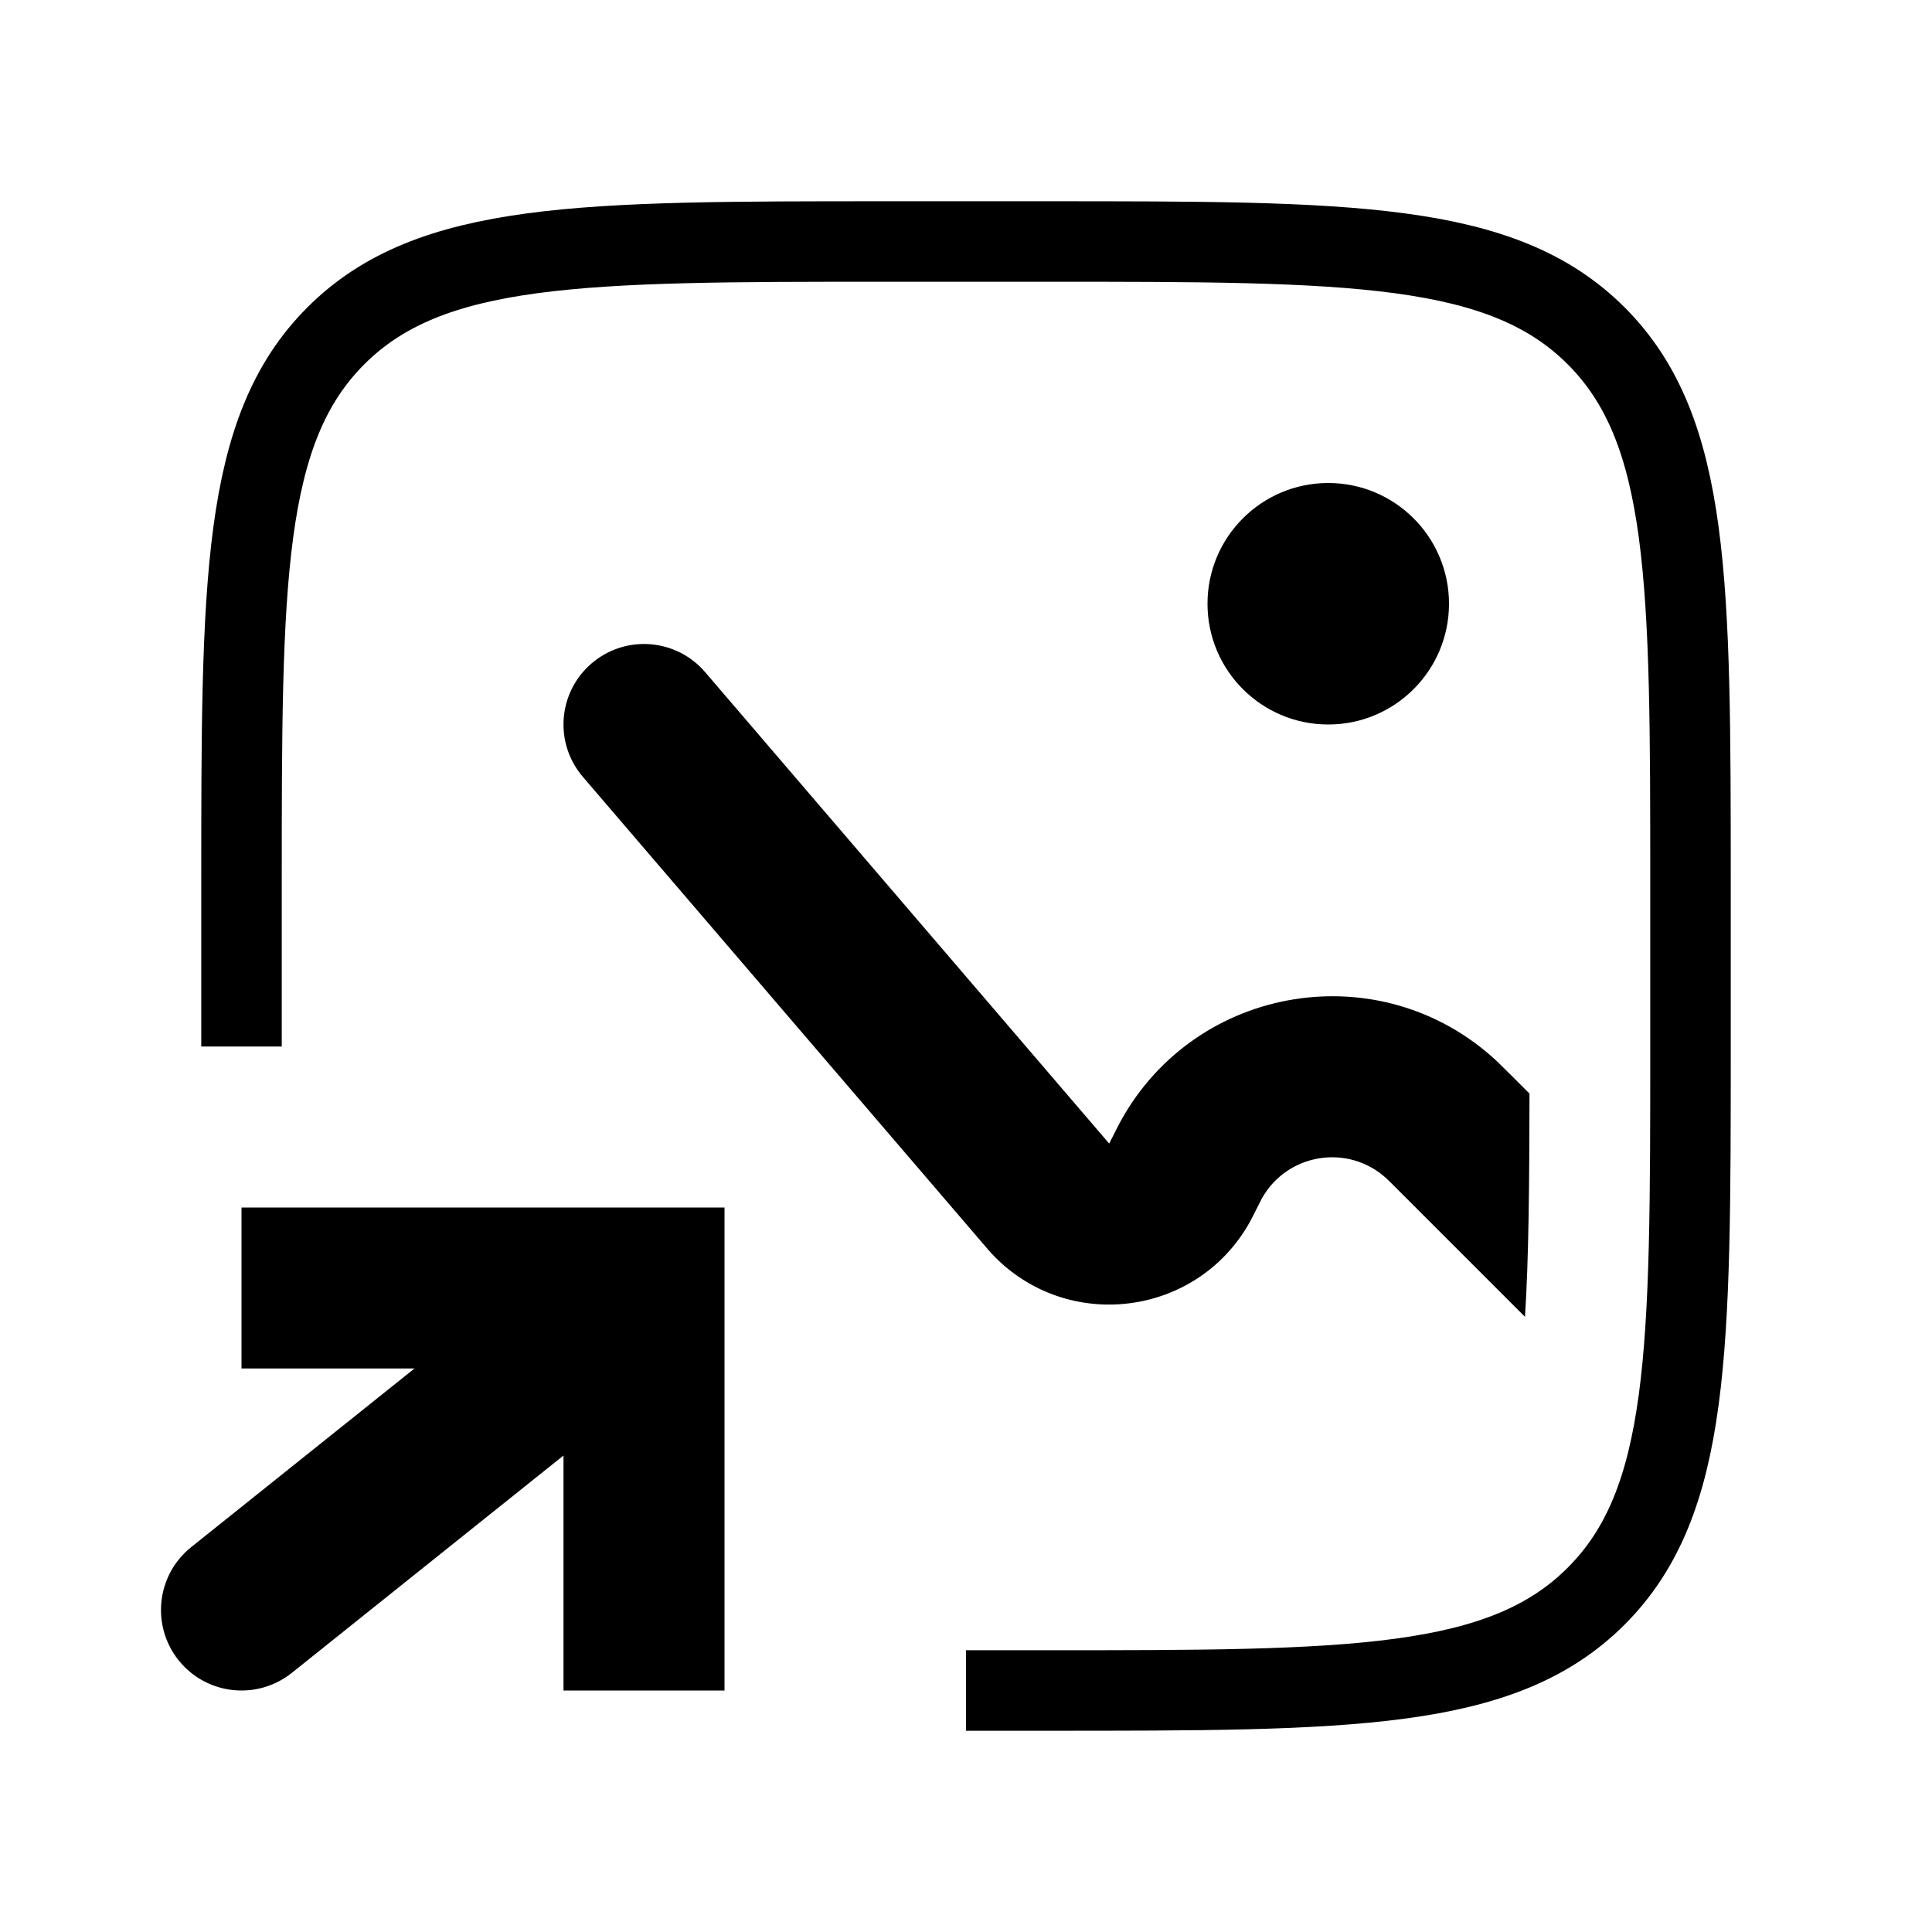
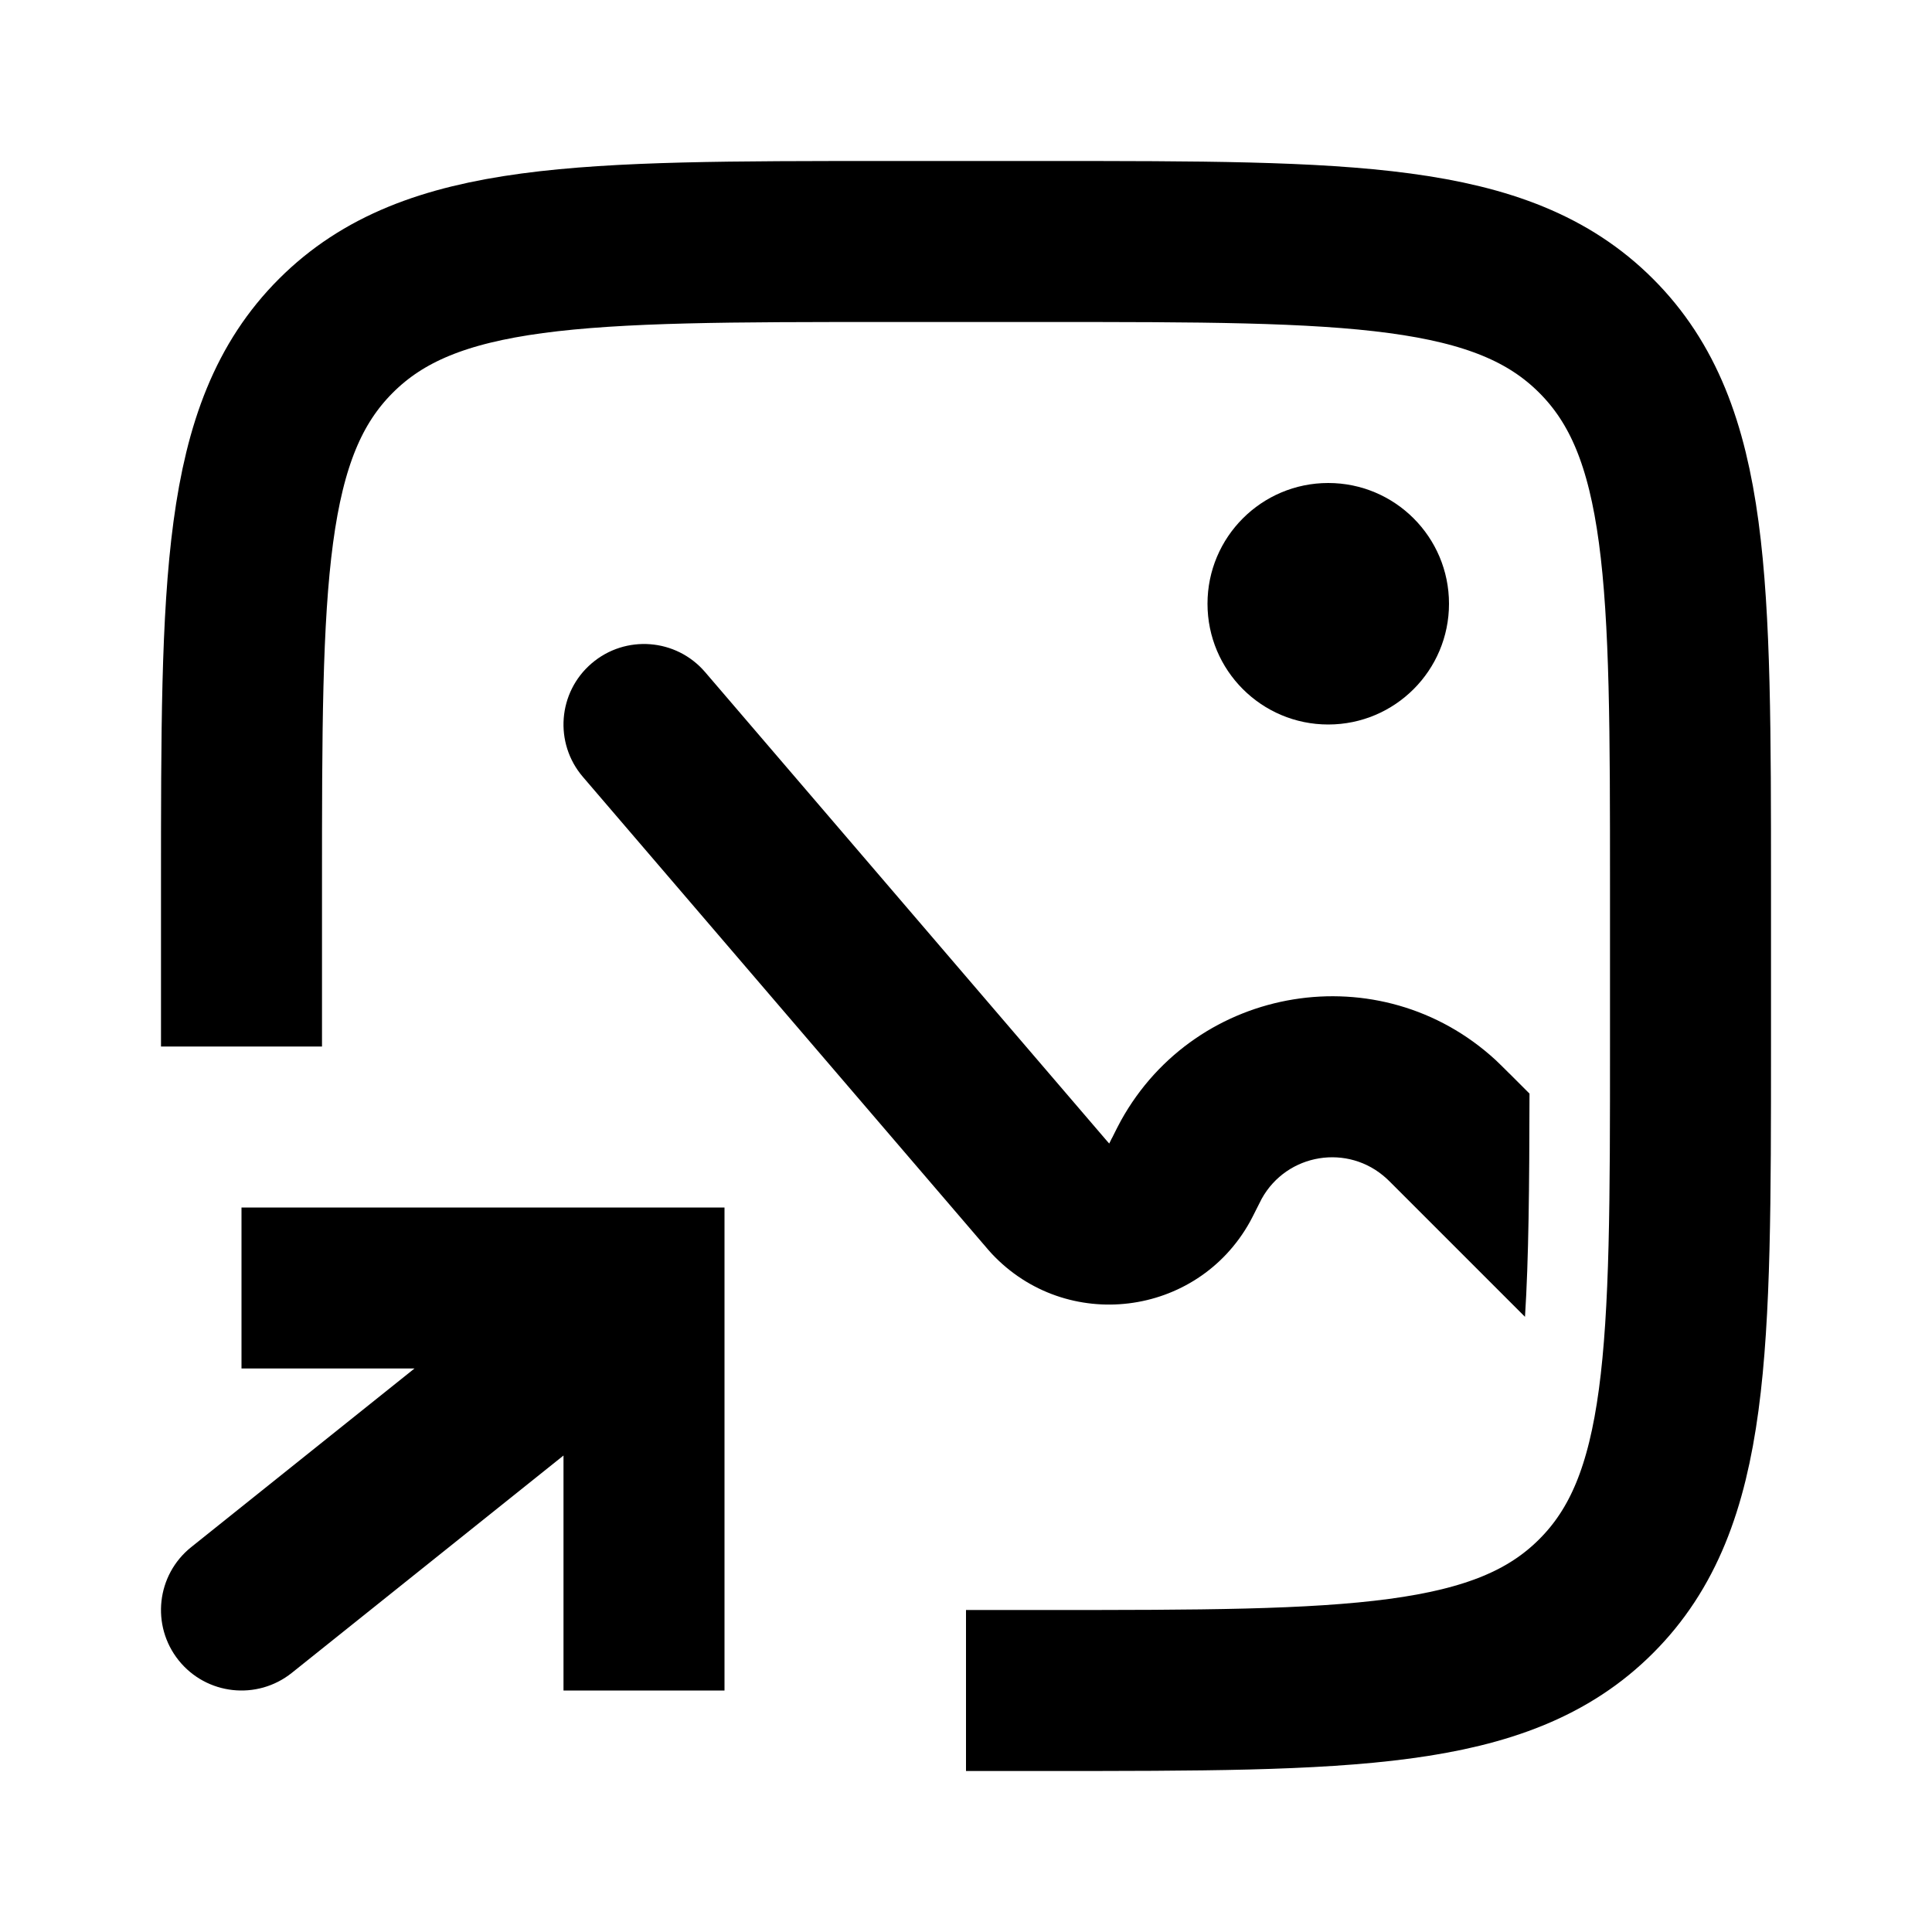
- <svg xmlns="http://www.w3.org/2000/svg" stroke="currentColor" fill="currentColor" viewBox="0 0 24 24">
+ <svg xmlns="http://www.w3.org/2000/svg" stroke="currentColor" fill="currentColor" stroke-width="2" viewBox="0 0 24 24">
  <path d="M3 13V11C3 7.229 3 5.343 4.172 4.172C5.343 3 7.229 3 11 3H13C16.771 3 18.657 3 19.828 4.172C21 5.343 21 7.229 21 11V13C21 16.771 21 18.657 19.828 19.828C18.657 21 16.771 21 13 21H12" fill="none" />
  <path fill-rule="evenodd" clip-rule="evenodd" d="M19 13.585L18.757 13.342L18.742 13.328C18.678 13.264 18.625 13.211 18.578 13.167C17.148 11.853 14.865 12.224 13.924 13.922C13.893 13.979 13.859 14.046 13.819 14.127L13.819 14.127L13.809 14.145L13.781 14.202L13.779 14.205L13.776 14.202L13.735 14.155L8.759 8.349C8.4 7.93 7.769 7.881 7.349 8.241C6.93 8.6 6.881 9.231 7.241 9.651L12.217 15.456L12.226 15.466C12.255 15.5 12.288 15.54 12.319 15.573C13.246 16.562 14.868 16.363 15.527 15.178C15.549 15.138 15.572 15.092 15.592 15.052L15.592 15.052L15.598 15.04C15.653 14.93 15.666 14.905 15.673 14.892C15.987 14.325 16.748 14.202 17.224 14.64C17.236 14.65 17.256 14.67 17.343 14.757L18.944 16.358C18.99 15.64 18.998 14.748 19 13.585Z" stroke="none" />
  <circle cx="16.5" cy="7.5" r="1.5" stroke="none" />
  <path d="M8 16V15H9V16H8ZM3.625 20.781C3.193 21.126 2.564 21.056 2.219 20.625C1.874 20.193 1.944 19.564 2.375 19.219L3.625 20.781ZM7 21V16H9V21H7ZM8 17H3V15H8V17ZM8.625 16.781L3.625 20.781L2.375 19.219L7.375 15.219L8.625 16.781Z" stroke="none" />
</svg>
